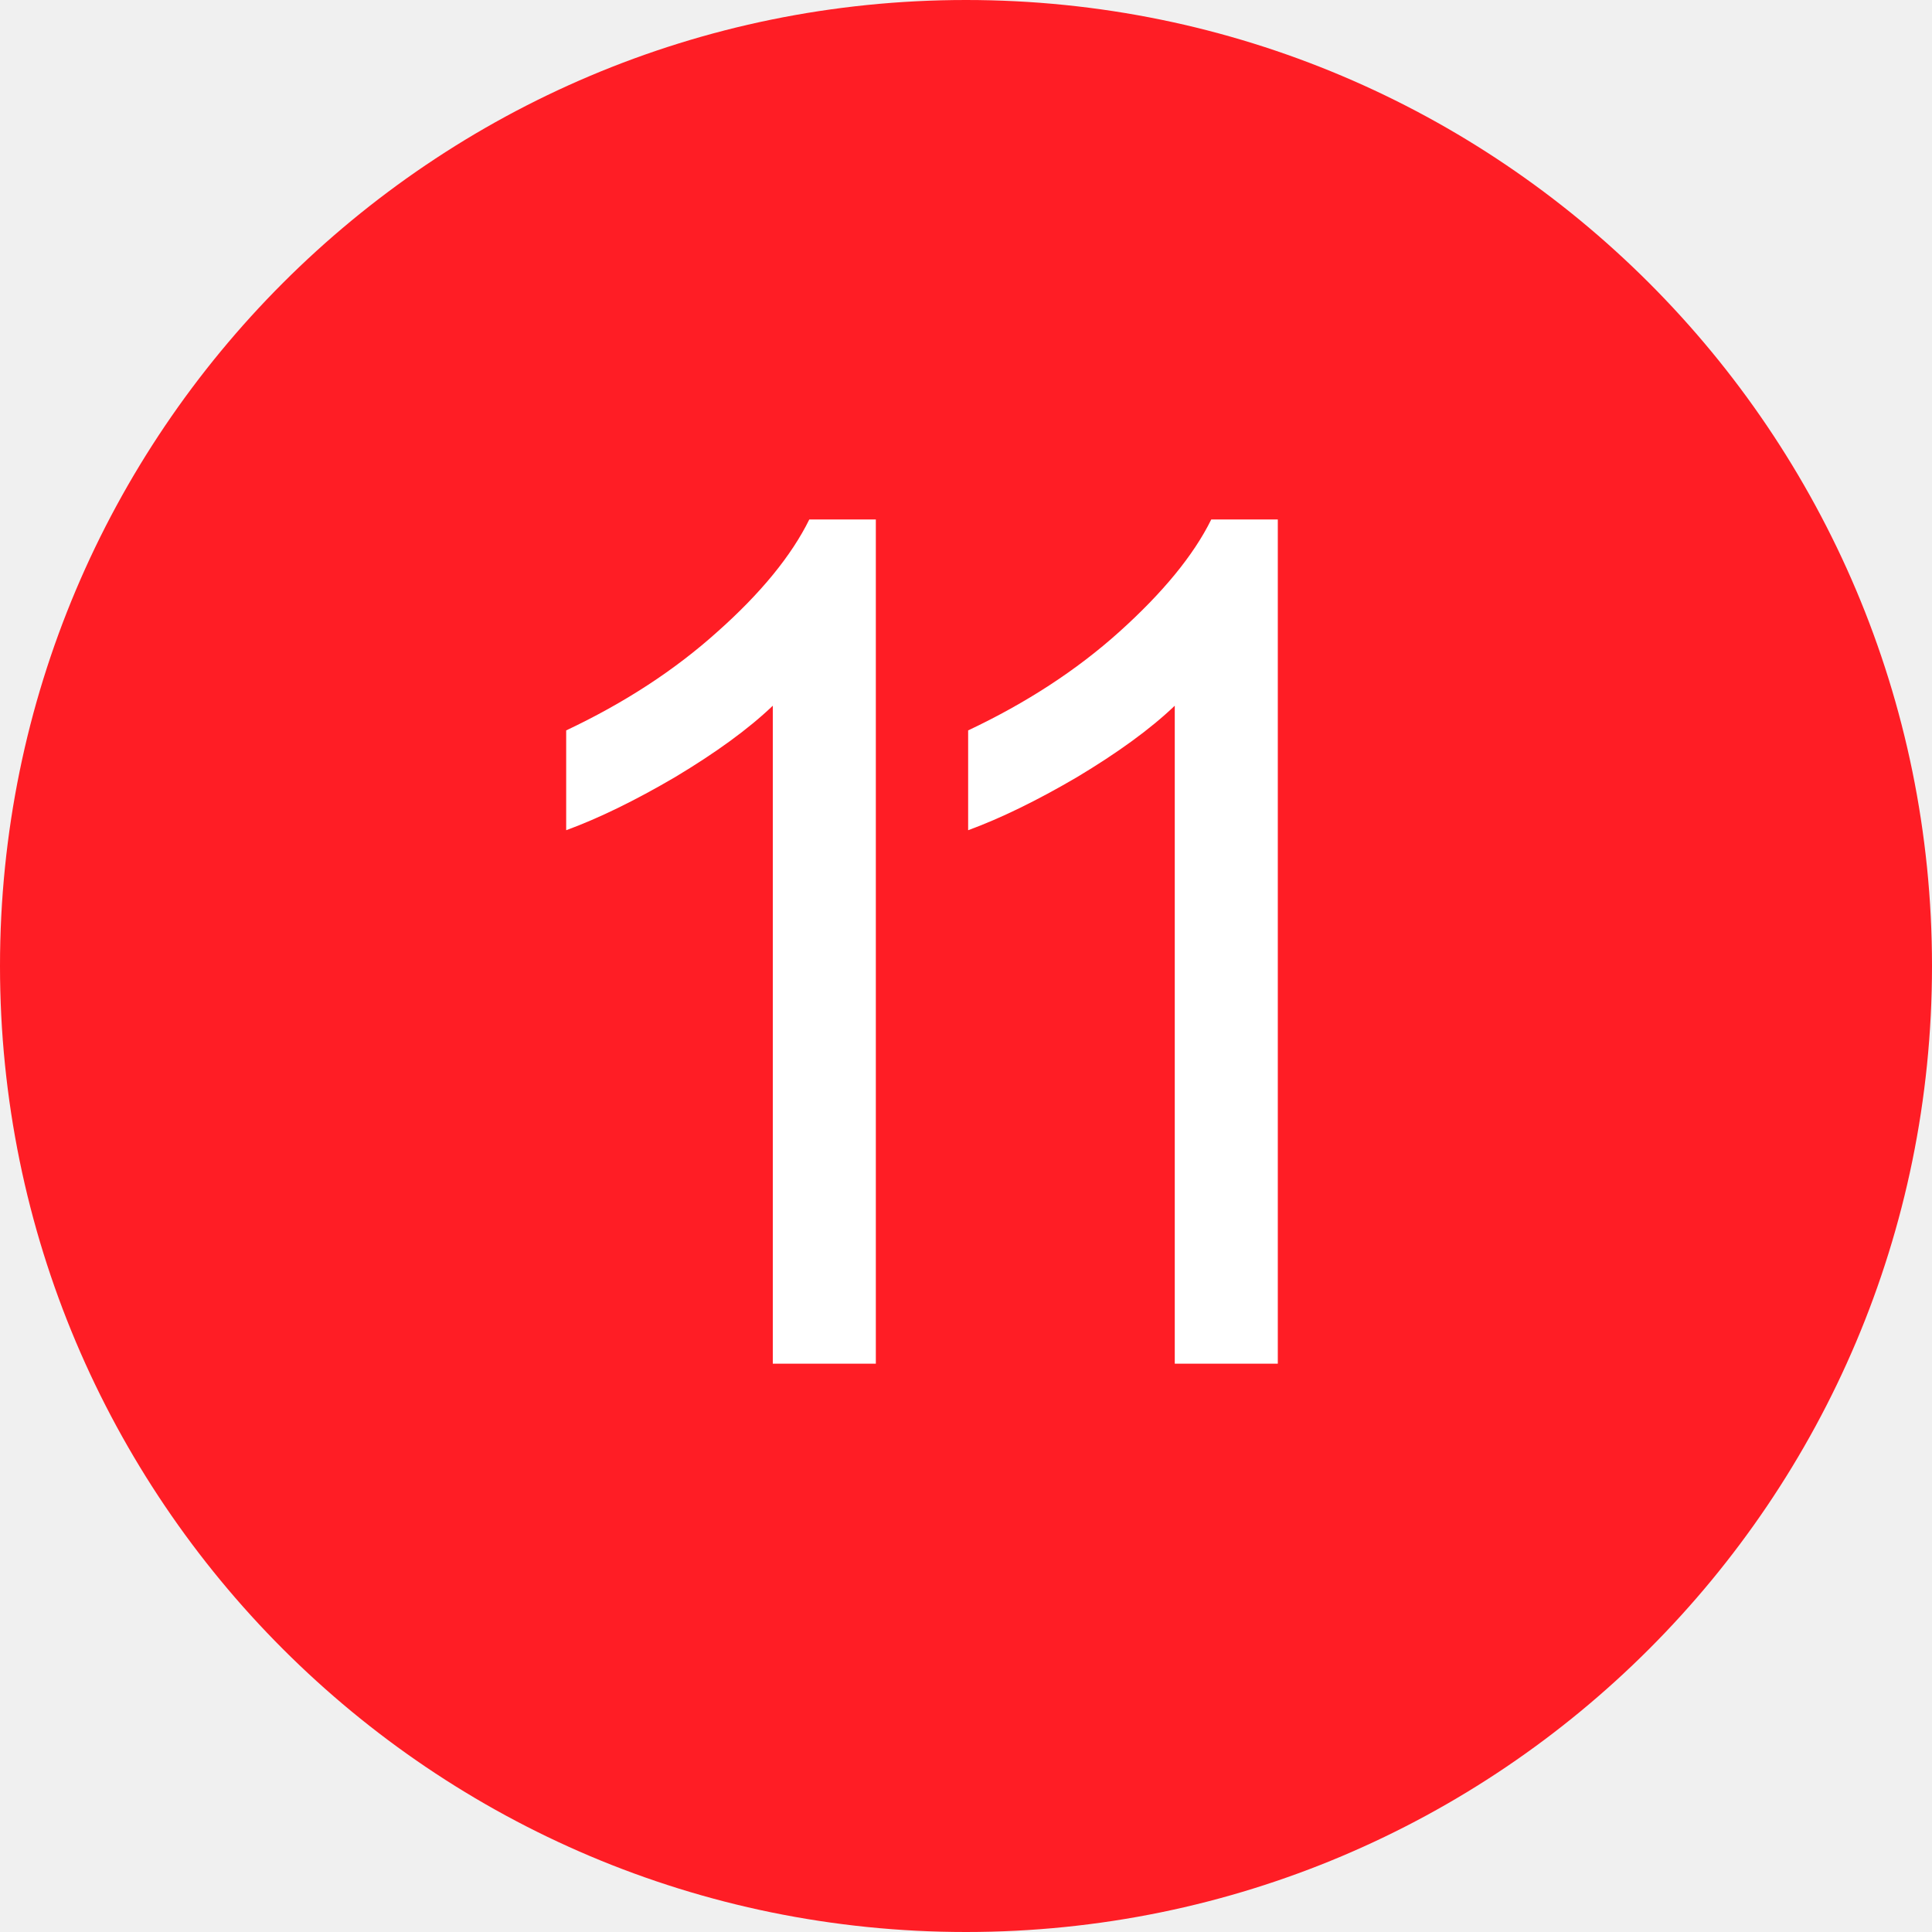
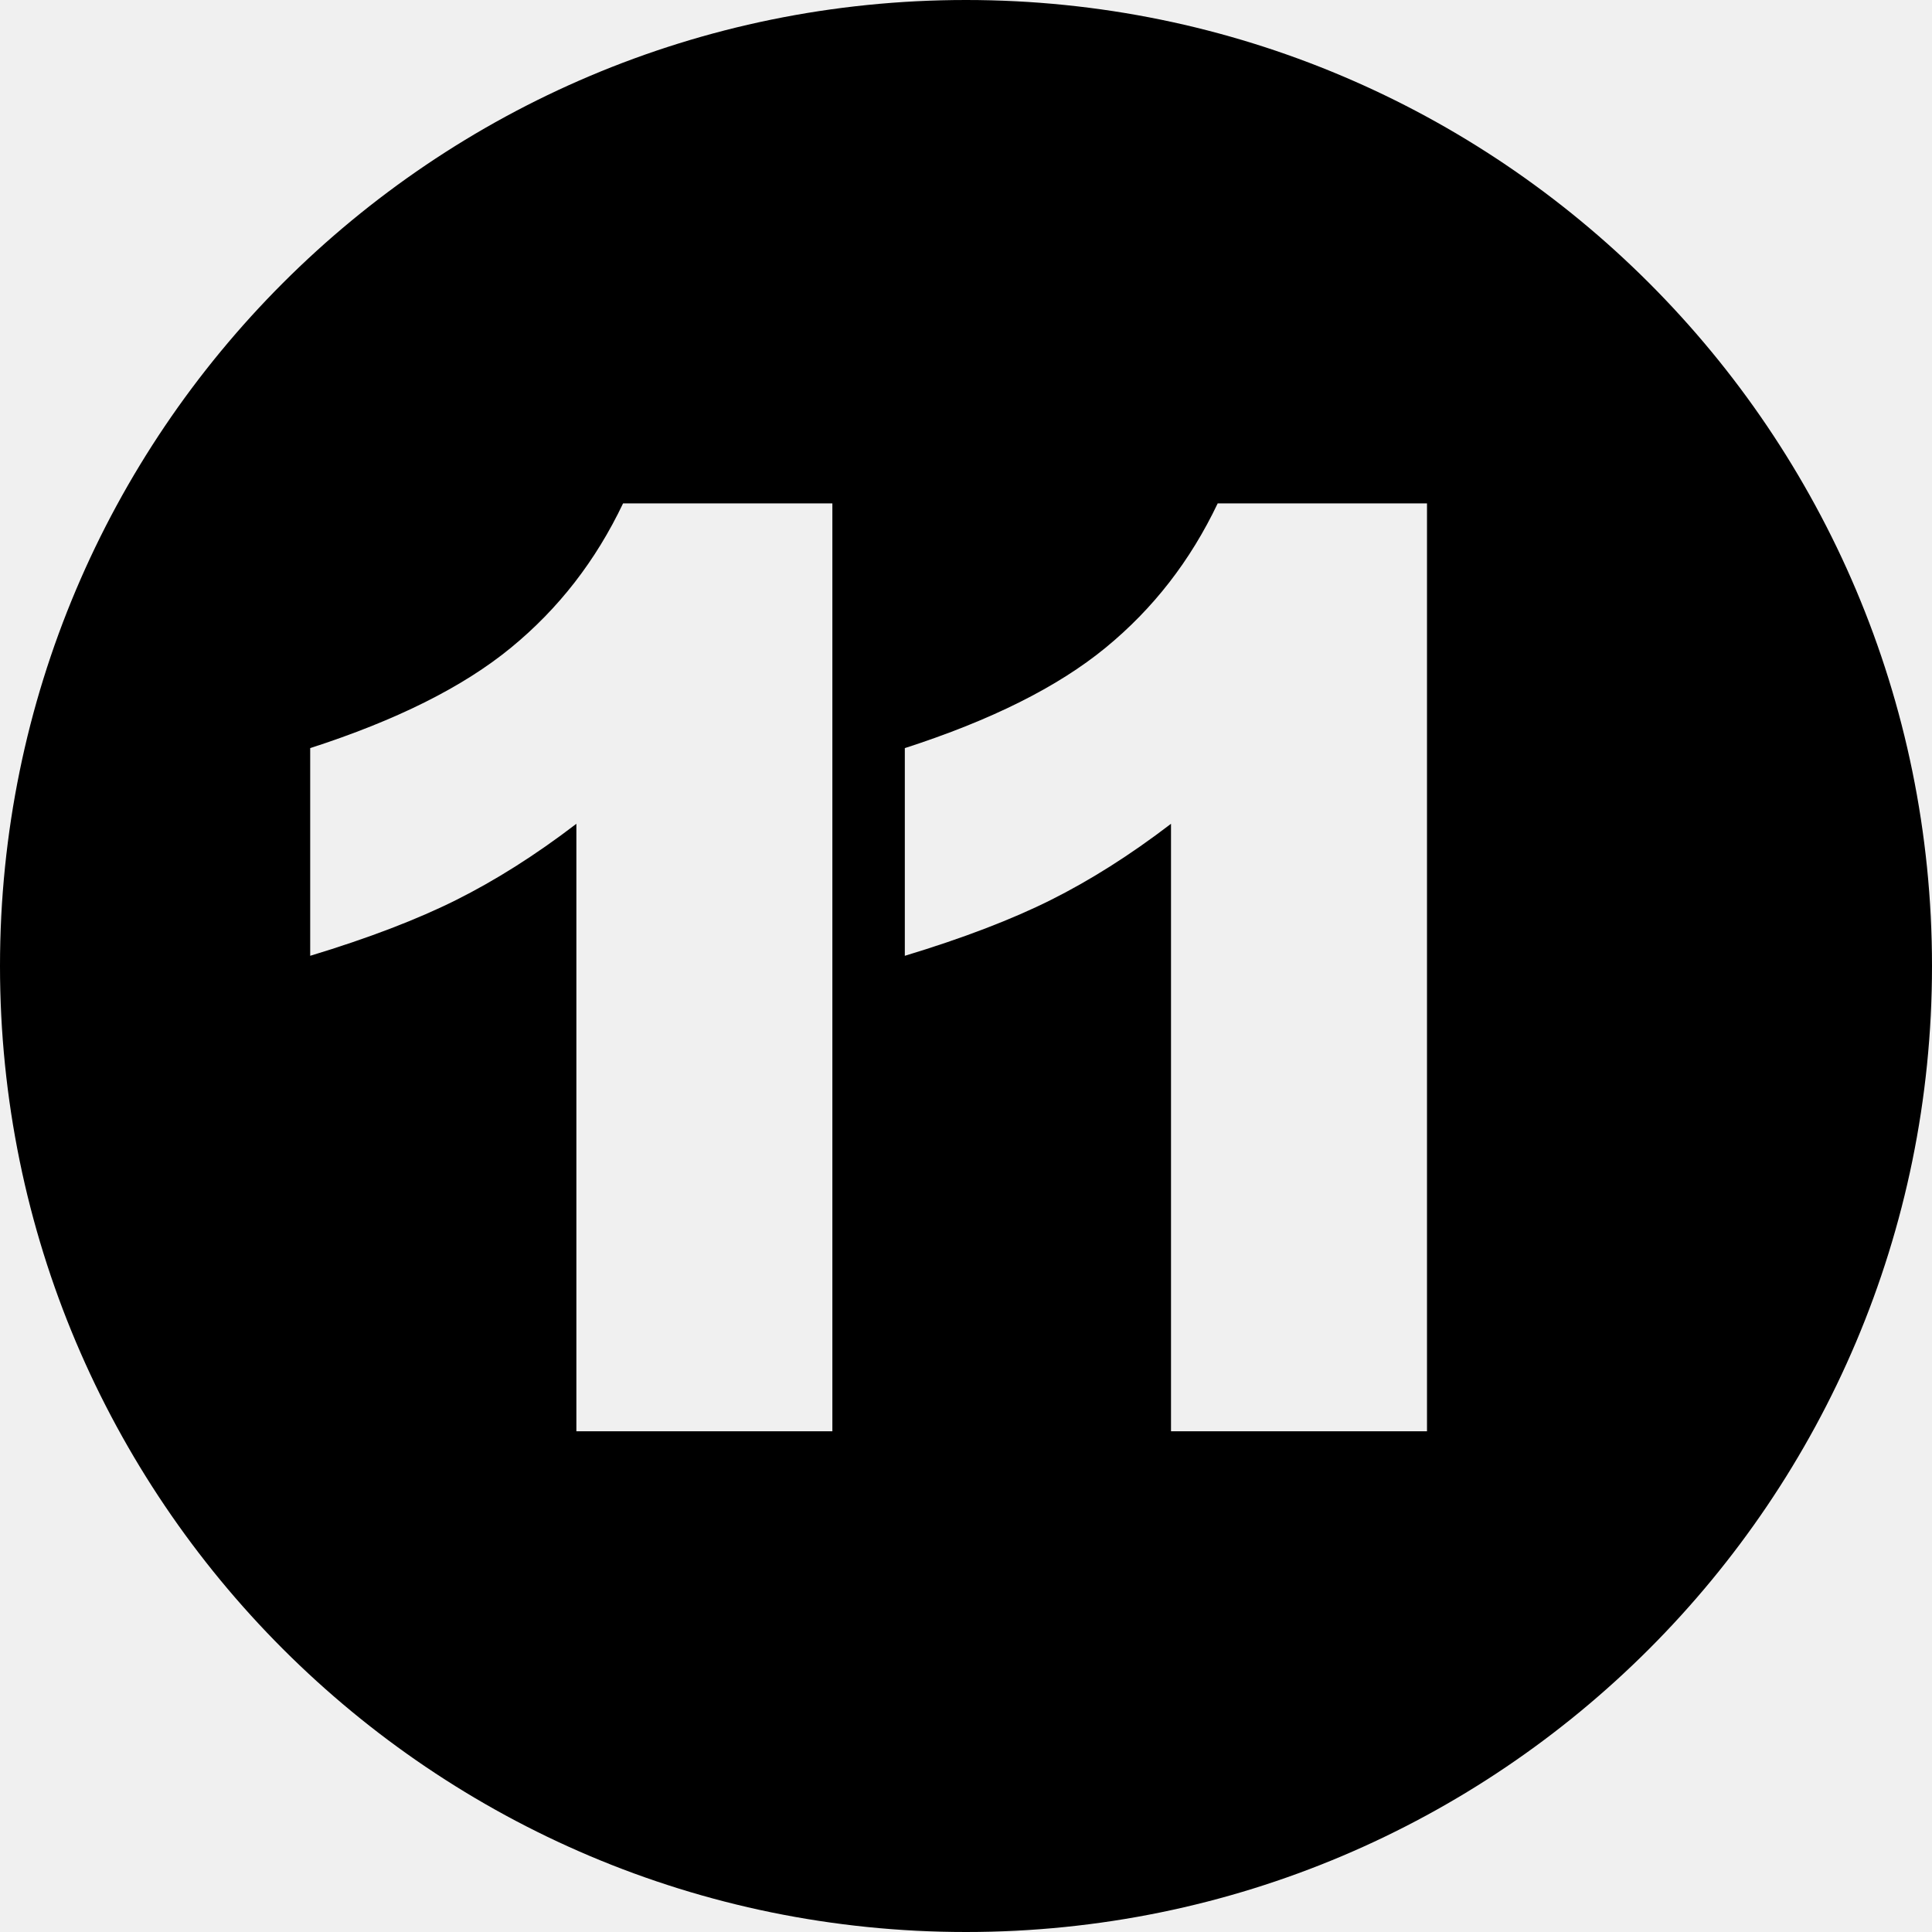
<svg xmlns="http://www.w3.org/2000/svg" id="Layer_1" viewBox="0 0 36 36">
  <defs>
-     <style>.cls-1{fill:#ff1d25;}.cls-1,.cls-2{stroke-width:0px;}.cls-2{fill:#fff;}</style>
+     <style>.cls-1,.cls-2{stroke-width:0px;}.cls-2{fill:none;}</style>
  </defs>
-   <circle class="cls-1" cx="18" cy="18" r="18" />
-   <path class="cls-2" d="m16.32,25.41h-1.92v-12.26c-.46.44-1.07.88-1.82,1.33-.75.44-1.43.77-2.03.99v-1.86c1.08-.51,2.02-1.12,2.82-1.84.81-.72,1.38-1.42,1.71-2.09h1.24v15.73Z" />
-   <path class="cls-2" d="m23.81,25.41h-1.92v-12.26c-.46.44-1.07.88-1.82,1.33-.75.44-1.43.77-2.03.99v-1.86c1.08-.51,2.02-1.12,2.82-1.84.8-.72,1.38-1.42,1.71-2.09h1.24v15.73Z" />
+   <path class="cls-2" d="m20.6,12.09c-.89.73-2.13,1.35-3.74,1.87v3.87c1.09-.33,1.99-.68,2.72-1.04.72-.36,1.47-.84,2.24-1.42v11.32h4.77V9.4h-3.9c-.5,1.07-1.2,1.96-2.09,2.69Z" />
+   <path class="cls-2" d="m9.52,12.09c-.89.73-2.13,1.35-3.74,1.87v3.87c1.09-.33,1.99-.68,2.72-1.04.72-.36,1.47-.84,2.24-1.42v11.32h4.77V9.4h-3.9c-.5,1.07-1.2,1.96-2.09,2.69Z" />
+   <path class="cls-1" d="m18,0C8.06,0,0,8.06,0,18s8.06,18,18,18,18-8.06,18-18S27.94,0,18,0Zm-2.49,26.67h-4.77v-11.32c-.77.59-1.52,1.06-2.24,1.42-.72.36-1.63.71-2.72,1.04v-3.87c1.61-.52,2.85-1.14,3.74-1.87.89-.73,1.58-1.62,2.09-2.69h3.9v17.27Zm11.08,0h-4.77v-11.32c-.77.59-1.52,1.06-2.24,1.42-.72.36-1.63.71-2.72,1.04v-3.87c1.61-.52,2.85-1.14,3.74-1.87.89-.73,1.58-1.62,2.09-2.69h3.9v17.27Z" />
</svg>
